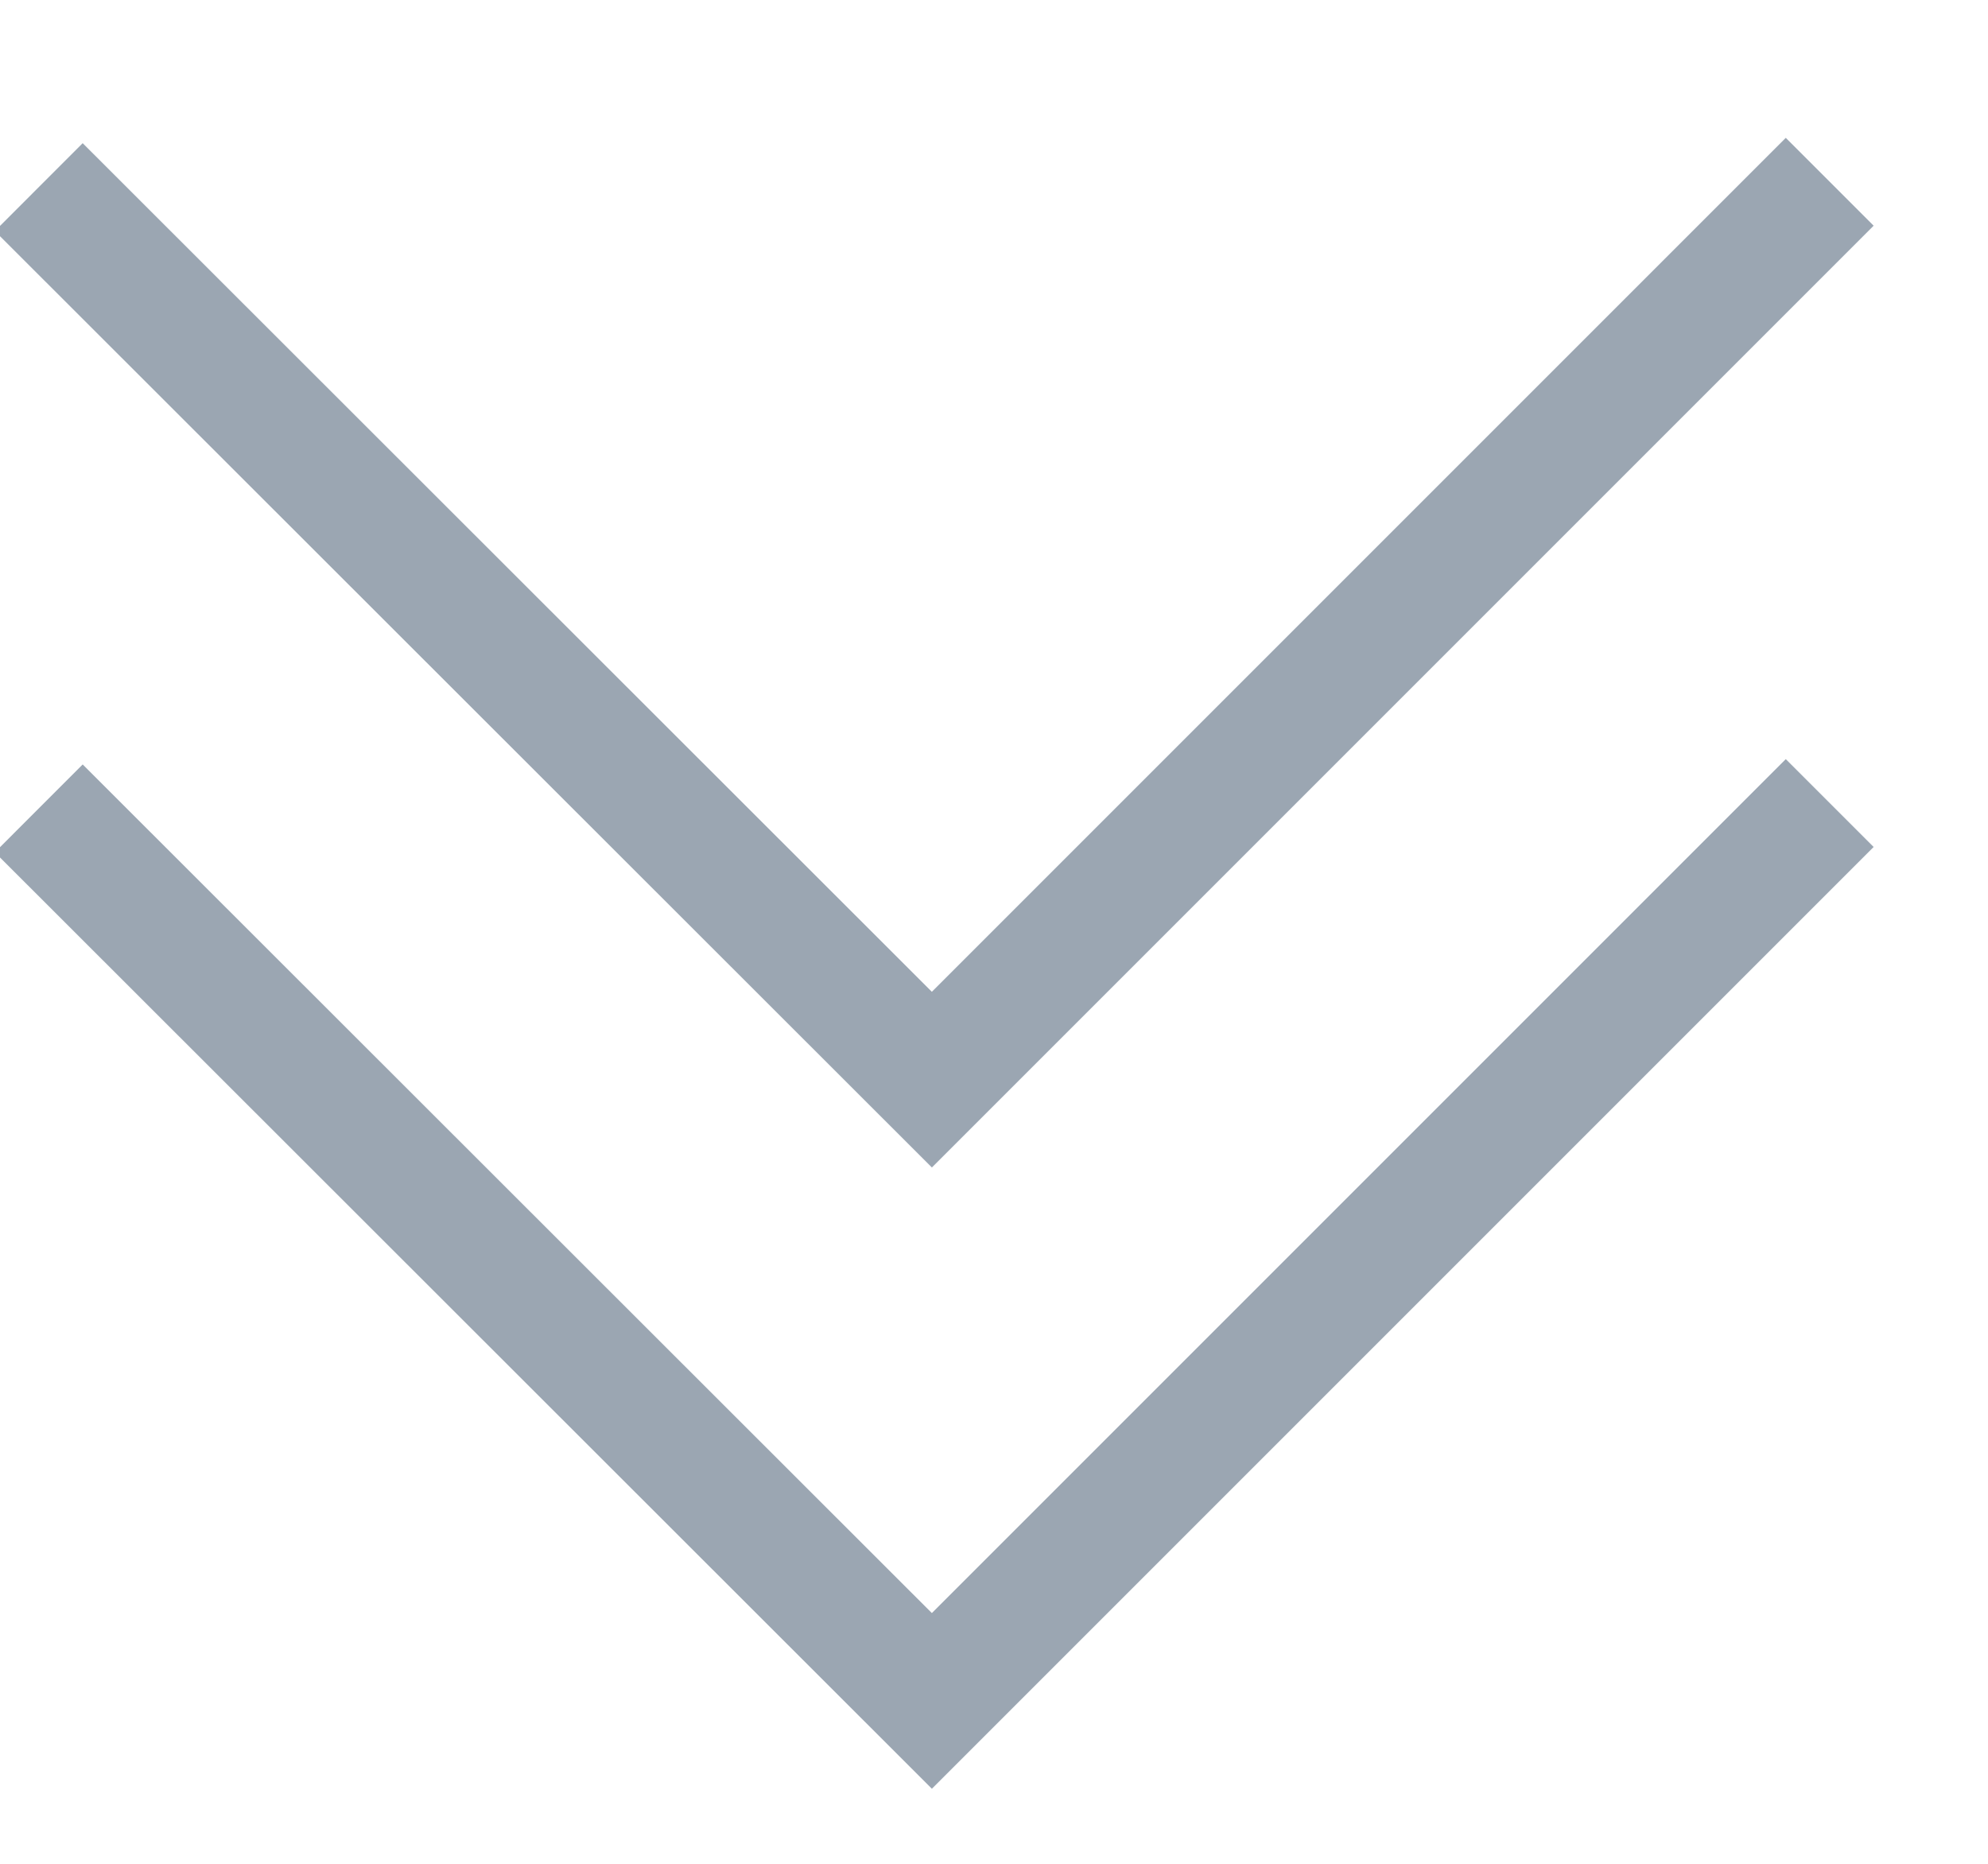
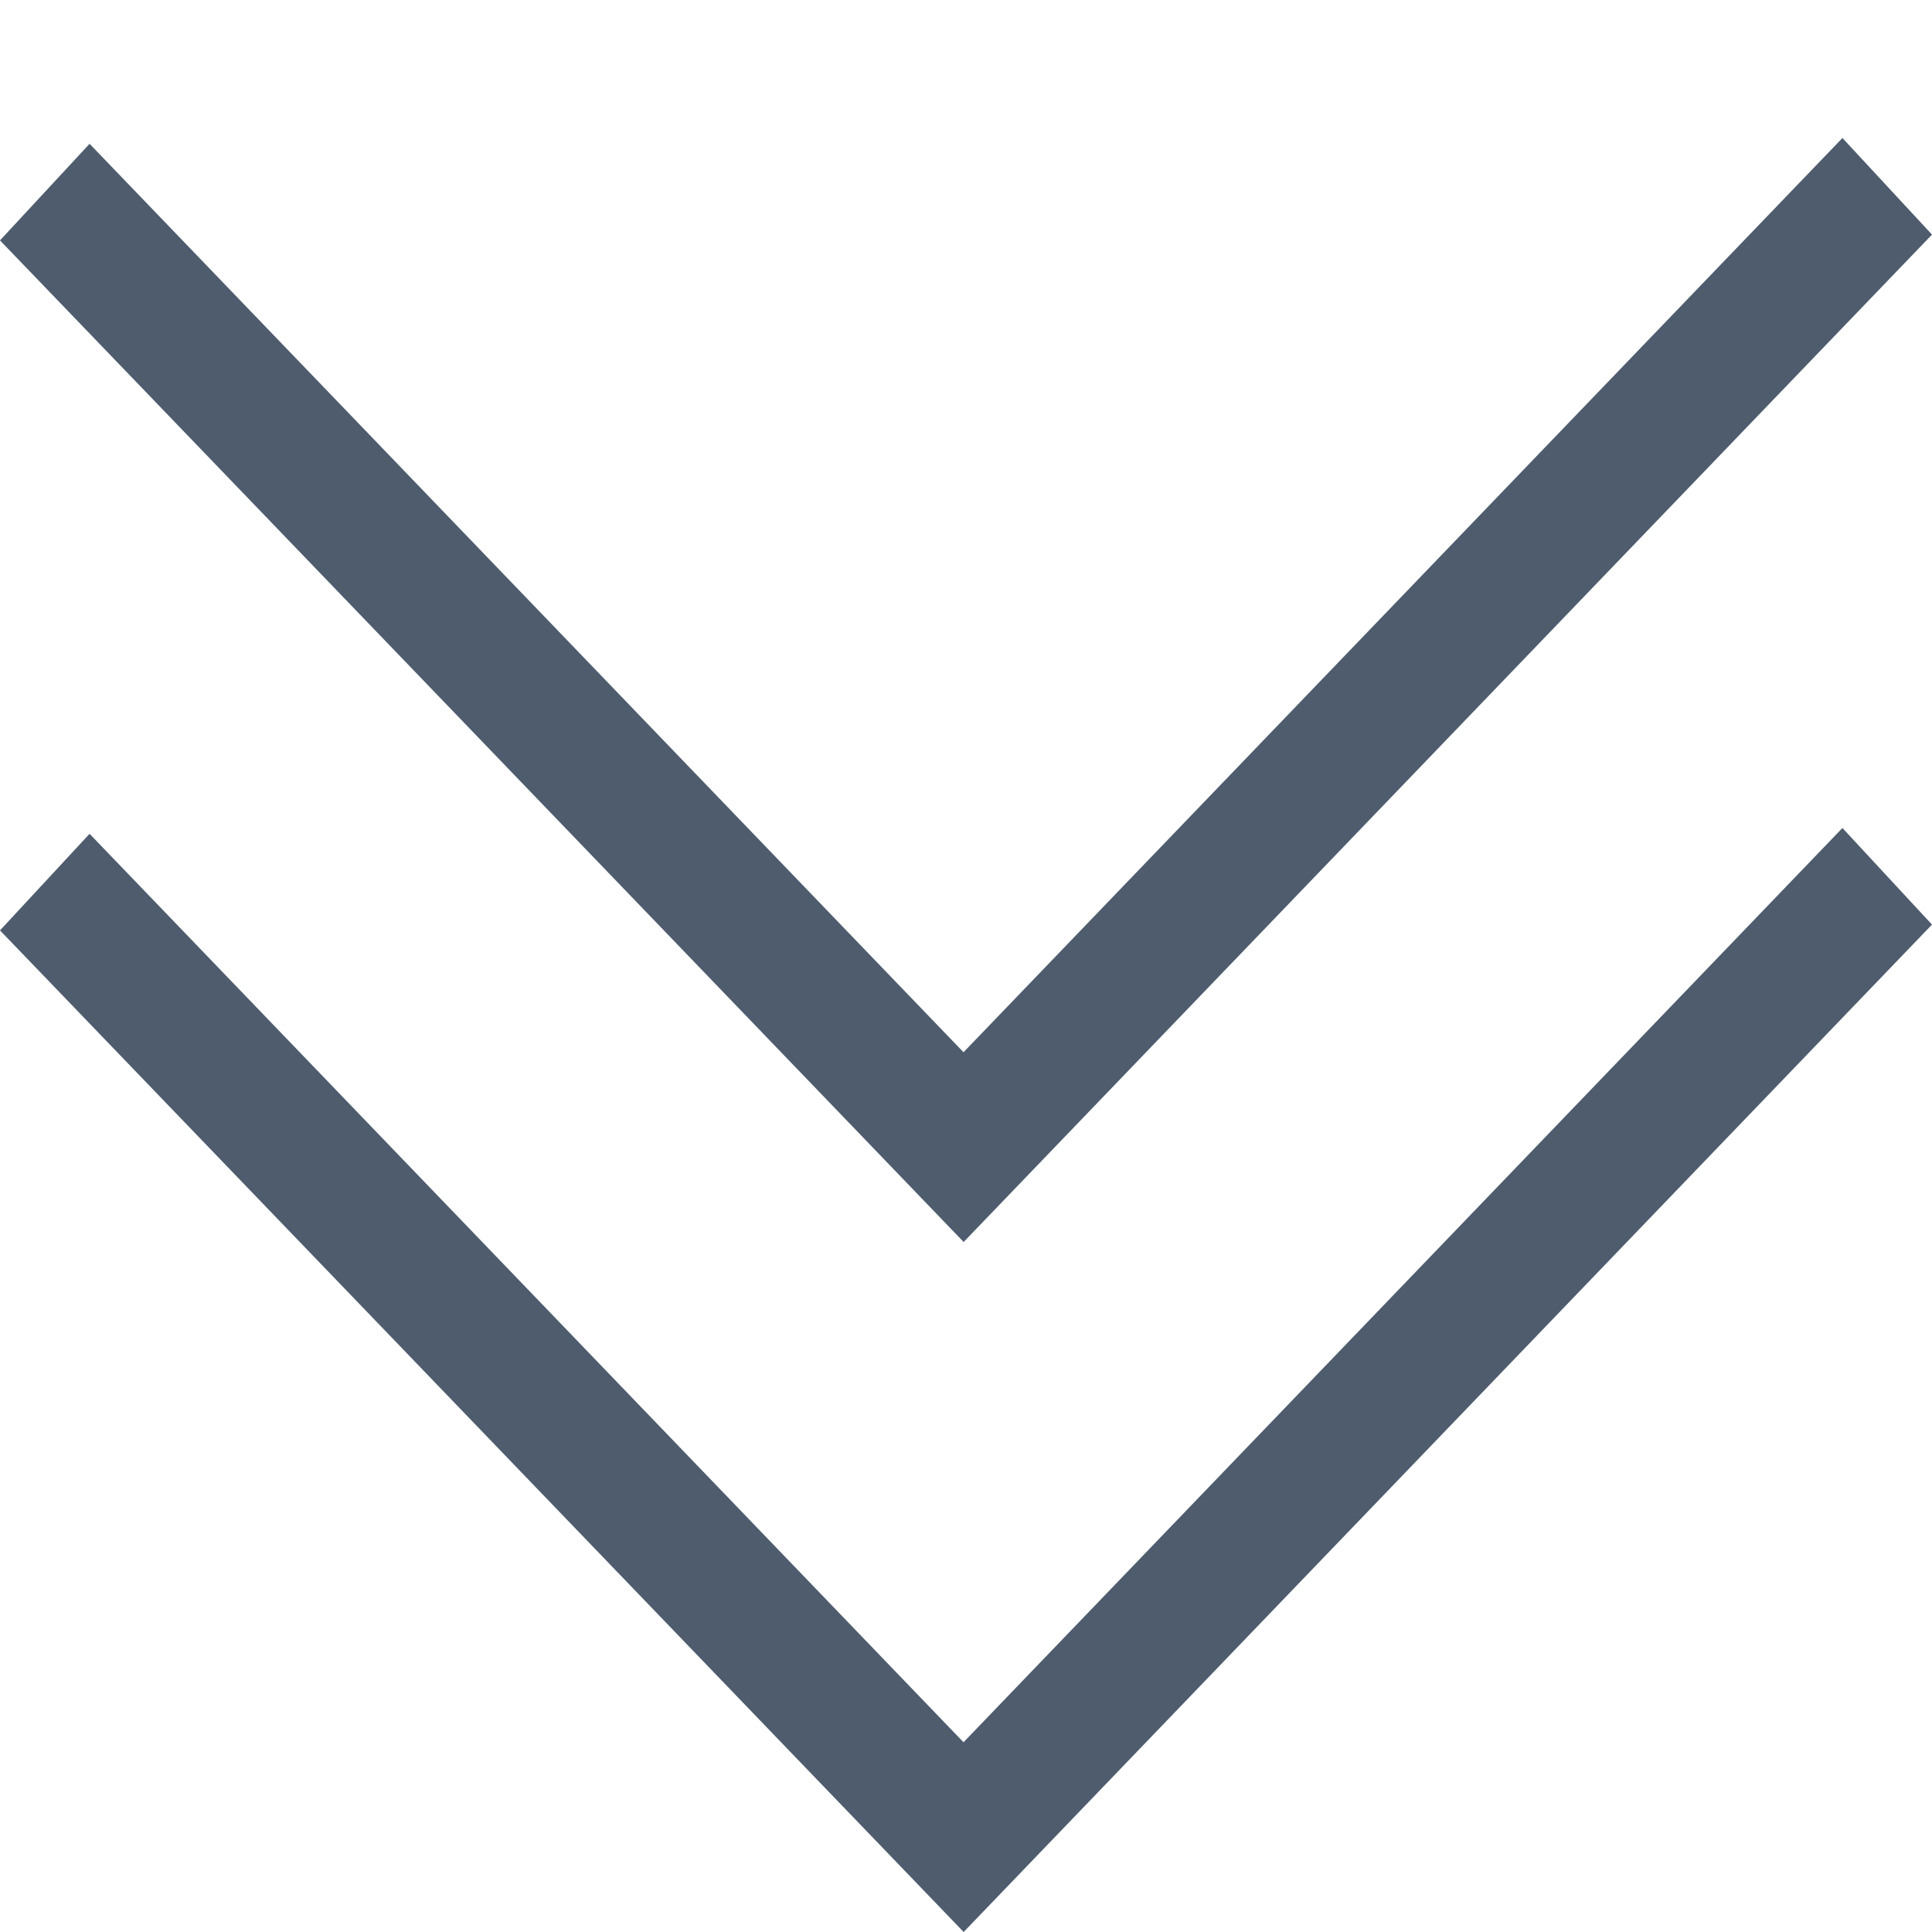
- <svg xmlns="http://www.w3.org/2000/svg" width="16px" height="15px" viewBox="0 0 16 15" version="1.1">
-   <defs />
-   <g id="wallet_assets" stroke="none" stroke-width="1" fill="none" fill-rule="evenodd" transform="translate(-180, -686)">
-     <g id="Group-11" transform="translate(100, 668)" stroke="#9BA6B2">
-       <g id="waves_icons_receive-copy-3" transform="translate(80, 19)">
-         <polyline id="Shape-Copy-2" points="14.726 0.463 7.5 7.689 0.312 0.506" />
-         <polyline id="Shape-Copy-3" points="14.726 5.463 7.5 12.689 0.312 5.506" />
-       </g>
-     </g>
+ <svg xmlns="http://www.w3.org/2000/svg" width="14" height="14" viewBox="0 0 14 14">
+   <g fill="none" fill-rule="evenodd">
+     <path fill="none" d="M0 0h14v14H0z" />
+     <path fill="#4E5C6E" fill-rule="nonzero" d="M6.982 7.625L13.351 1l.649.7L6.983 9 0 1.742l.649-.7 6.333 6.583zM13.351 6l.649.7L6.983 14 0 6.742l.649-.7 6.333 6.583L13.351 6z" />
  </g>
</svg>
